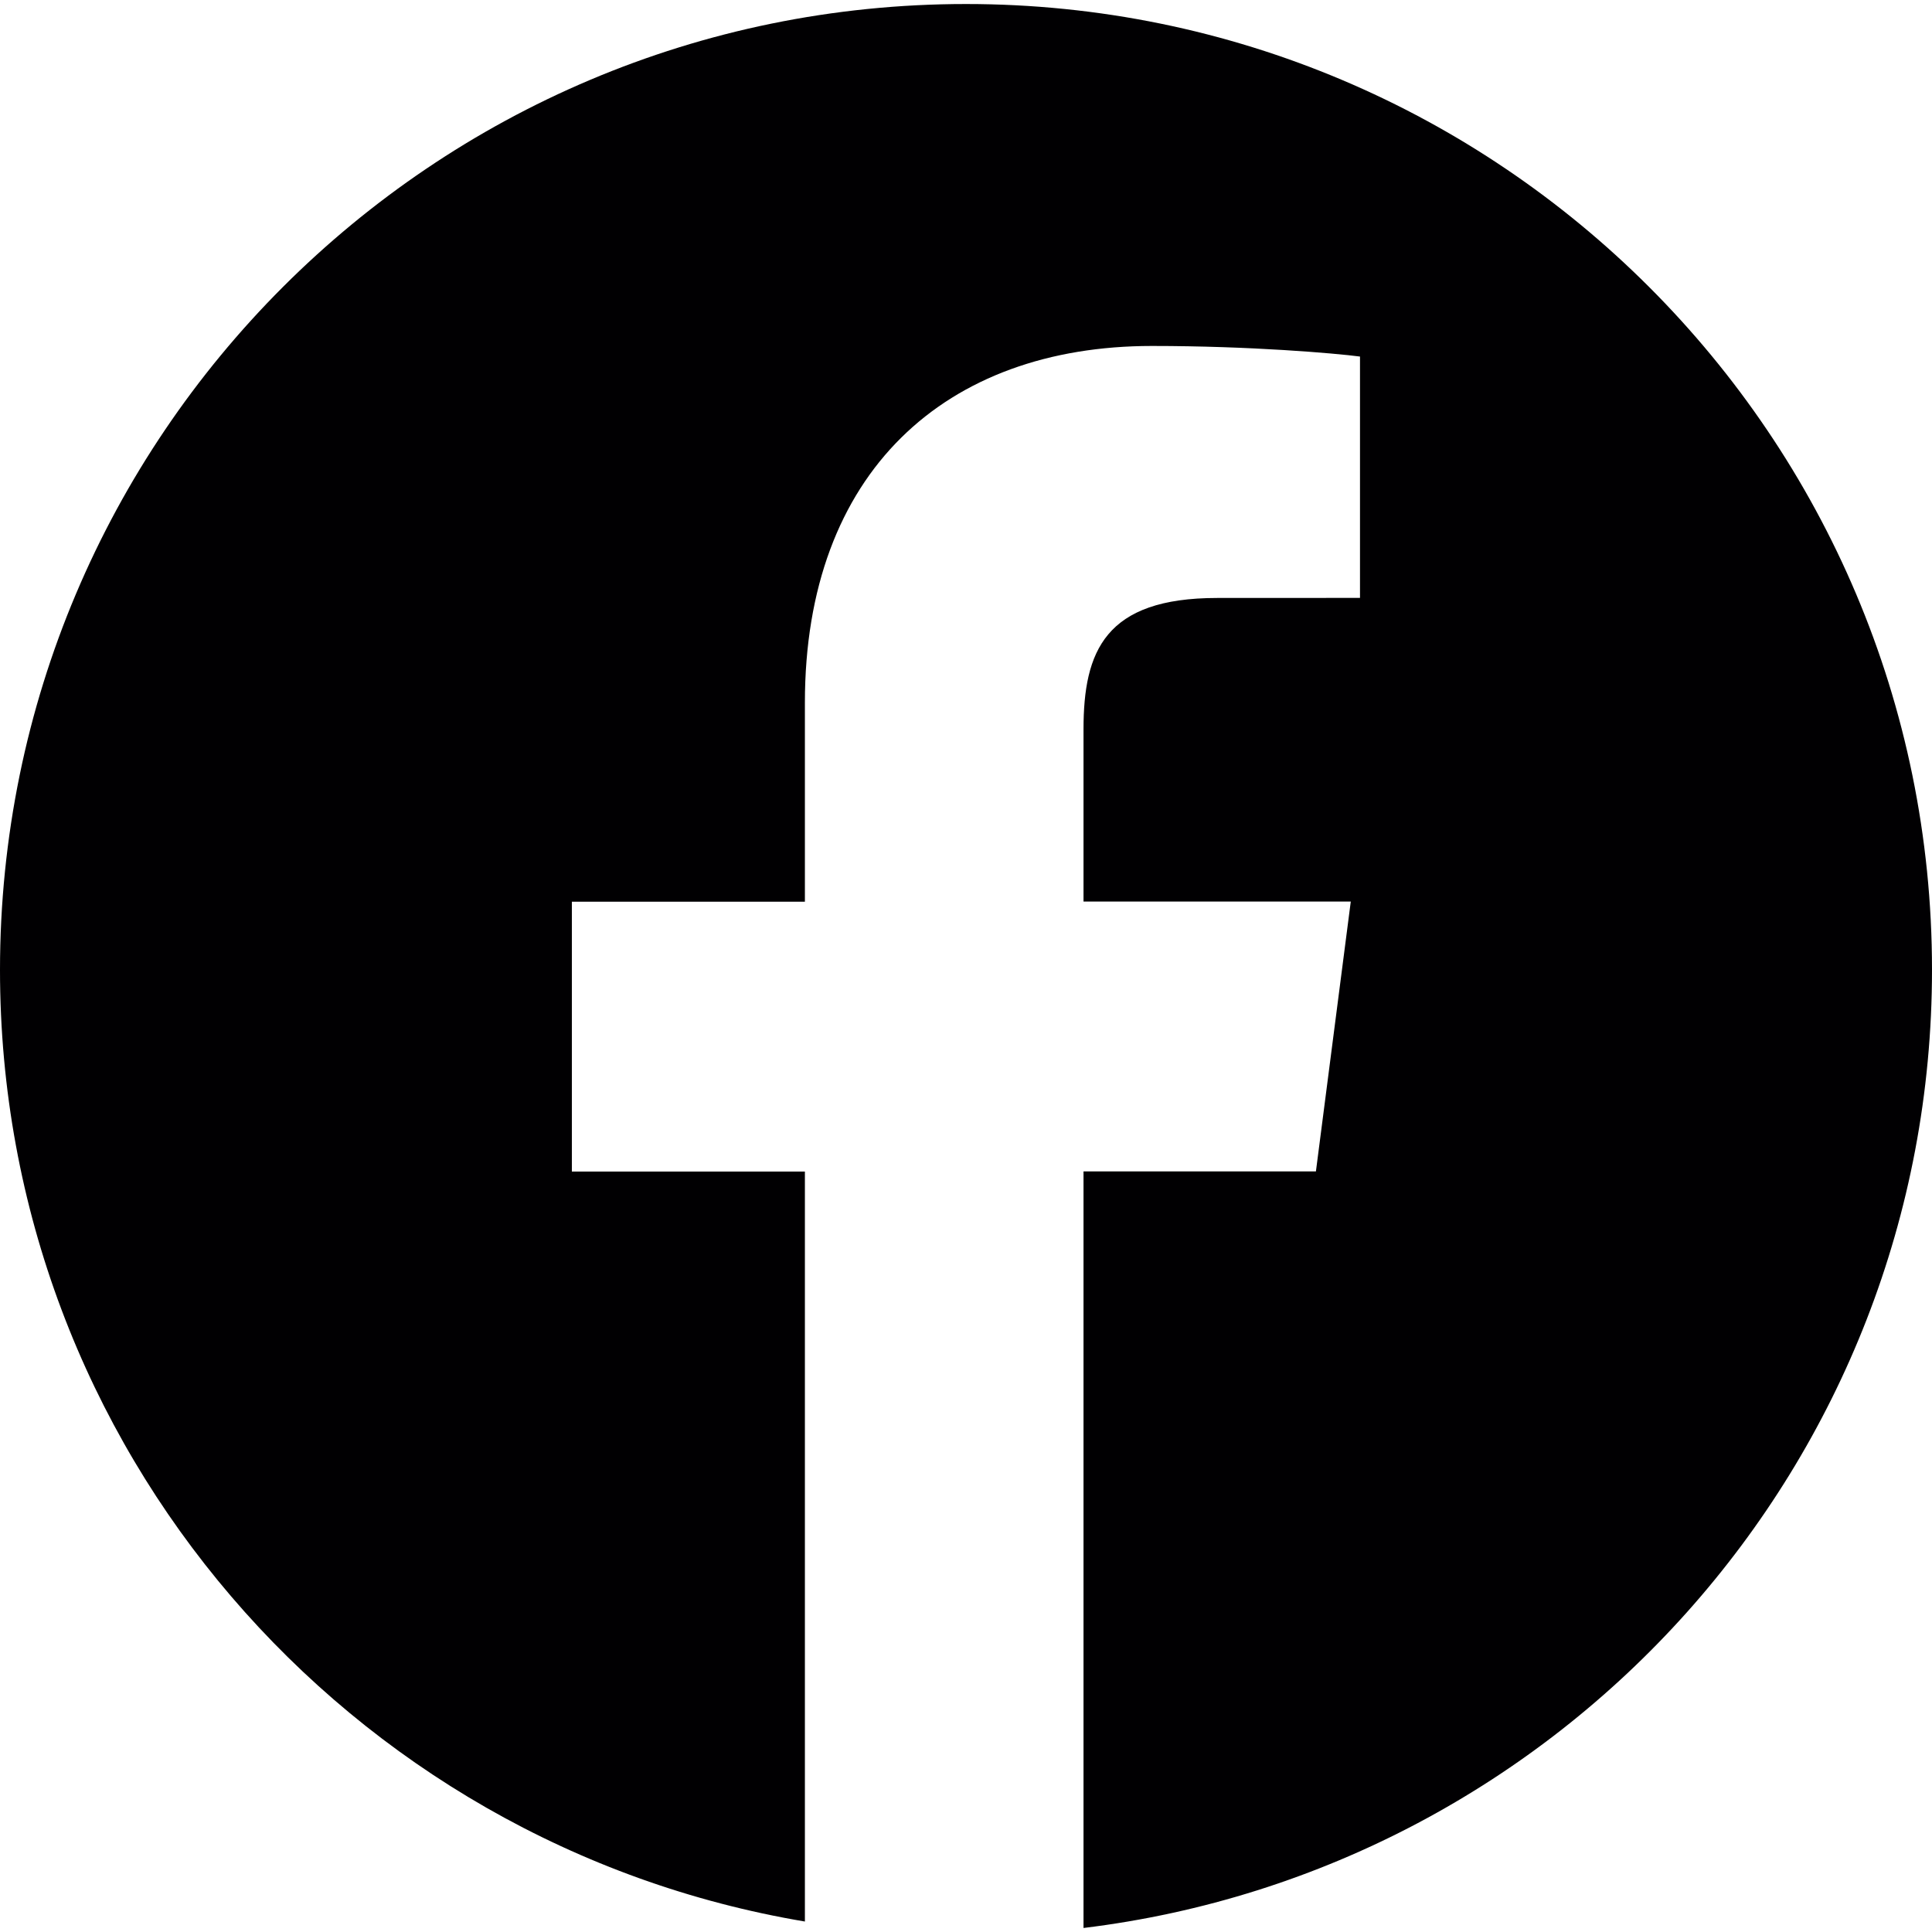
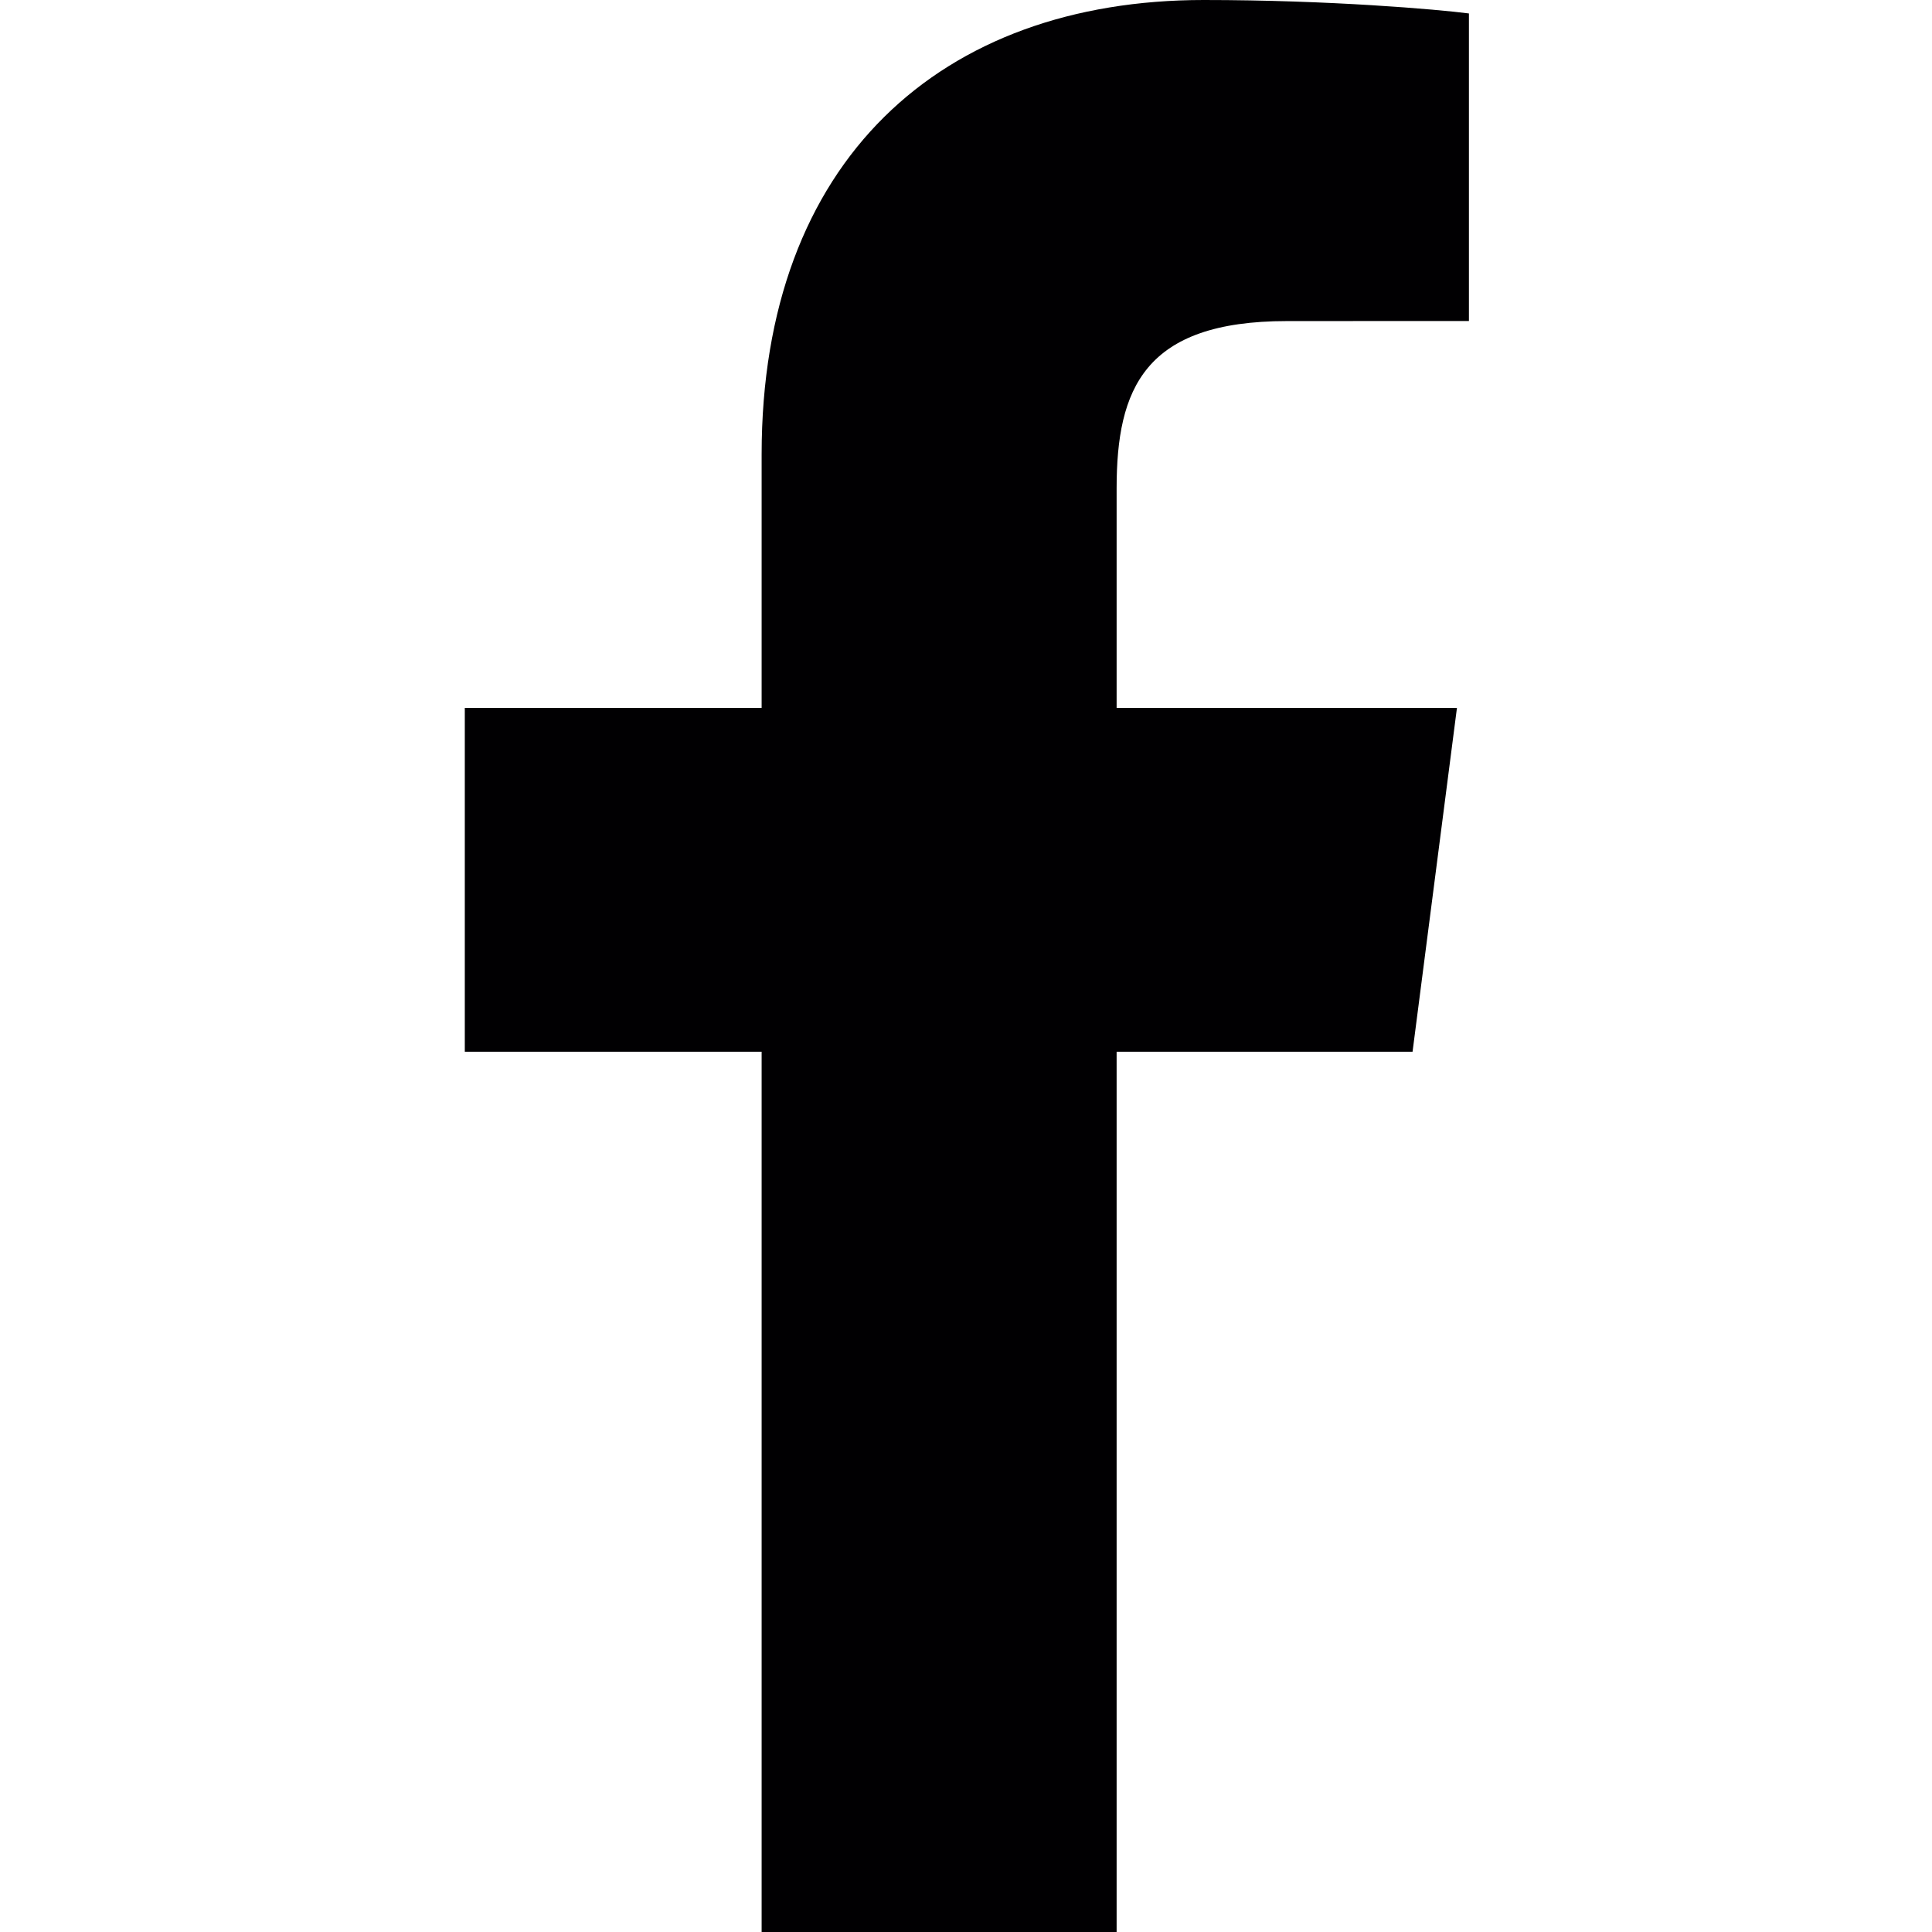
- <svg xmlns="http://www.w3.org/2000/svg" version="1.1" id="Capa_1" x="0px" y="0px" viewBox="0 0 167.657 167.657" style="enable-background:new 0 0 167.657 167.657;" xml:space="preserve">
+ <svg xmlns="http://www.w3.org/2000/svg" version="1.1" id="Capa_1" x="0px" y="0px" viewBox="0 0 155 155" enable-background="new 0 0 512 512" xml:space="preserve">
  <g>
-     <path style="fill:#010002;" d="M83.829,0.349C37.532,0.349,0,37.881,0,84.178c0,41.523,30.222,75.911,69.848,82.57v-65.081H49.626   v-23.42h20.222V60.978c0-20.037,12.238-30.956,30.115-30.956c8.562,0,15.92,0.638,18.056,0.919v20.944l-12.399,0.006   c-9.72,0-11.594,4.618-11.594,11.397v14.947h23.193l-3.025,23.42H94.026v65.653c41.476-5.048,73.631-40.312,73.631-83.154   C167.657,37.881,130.125,0.349,83.829,0.349z" />
+     <path id="f_1_" style="fill:#010002;" d="M89.584,155.139V84.378h23.742l3.562-27.585H89.584V39.184   c0-7.984,2.208-13.425,13.67-13.425l14.595-0.006V1.08C115.325,0.752,106.661,0,96.577,0C75.52,0,61.104,12.853,61.104,36.452   v20.341H37.29v27.585h23.814v70.761H89.584z" />
  </g>
  <g>
</g>
  <g>
</g>
  <g>
</g>
  <g>
</g>
  <g>
</g>
  <g>
</g>
  <g>
</g>
  <g>
</g>
  <g>
</g>
  <g>
</g>
  <g>
</g>
  <g>
</g>
  <g>
</g>
  <g>
</g>
  <g>
</g>
</svg>
